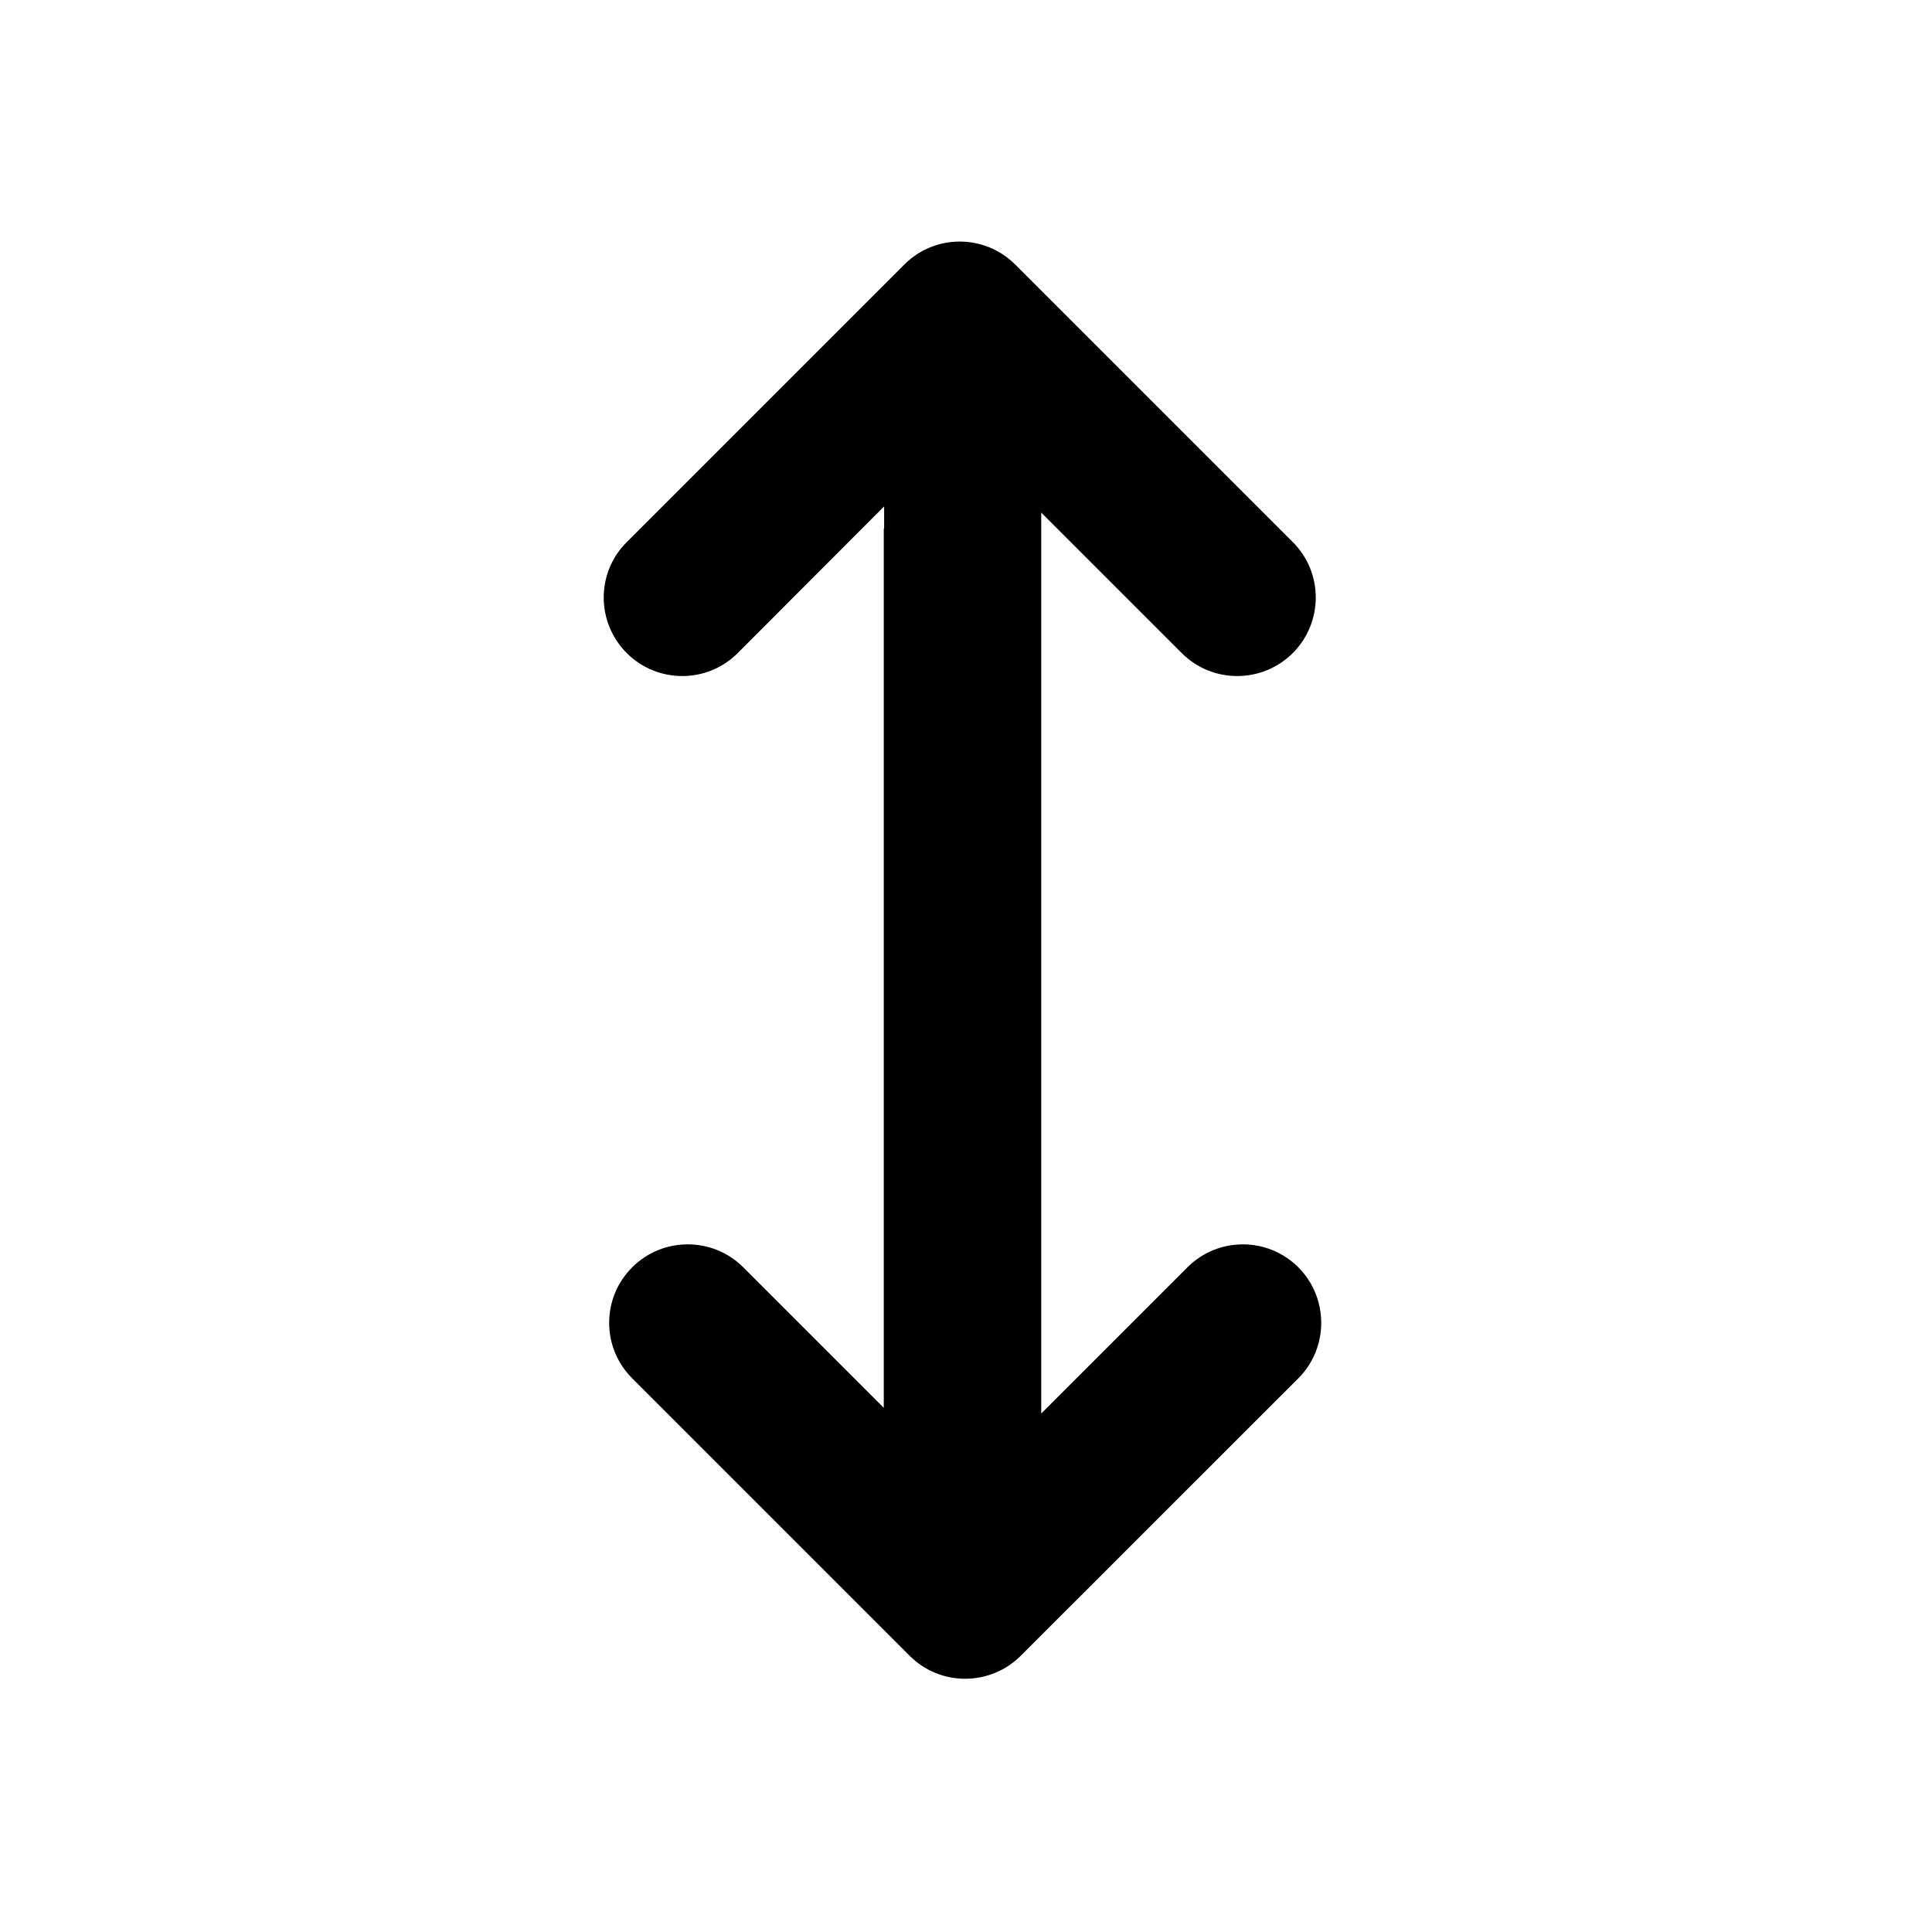
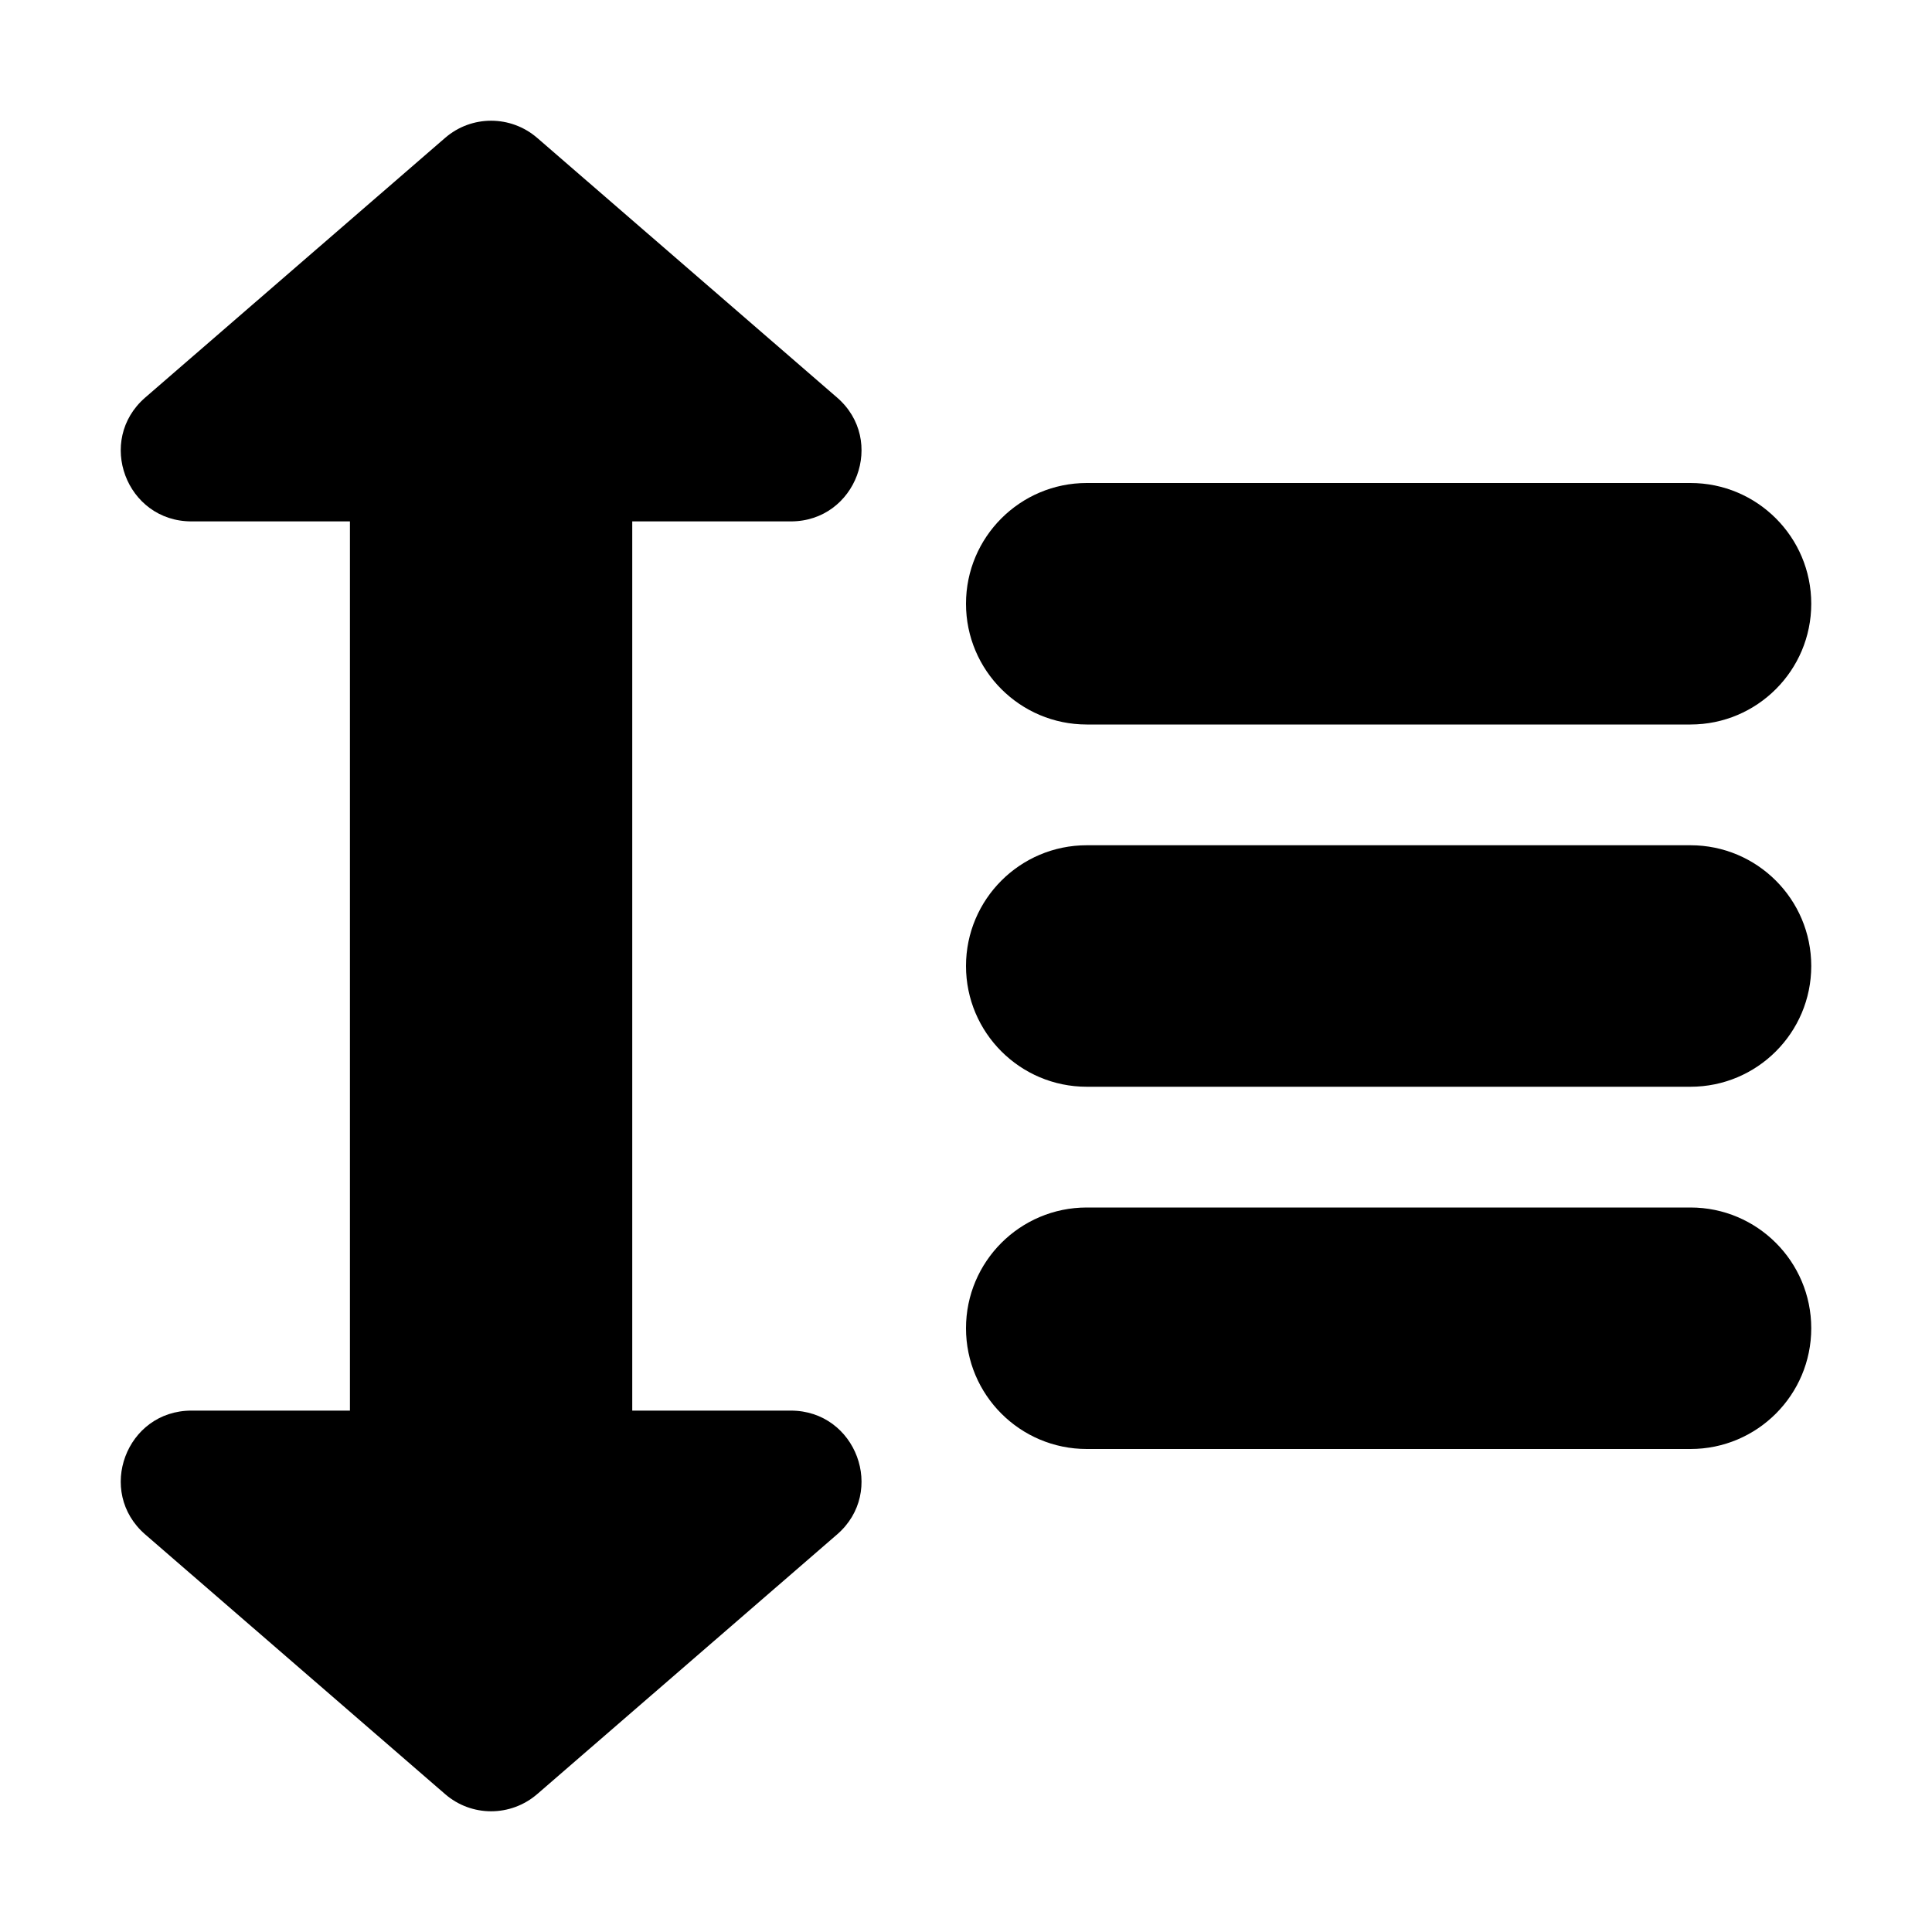
- <svg xmlns="http://www.w3.org/2000/svg" width="16px" height="16px" viewBox="0 0 16 16" version="1.1">
-   <g id="Glyphs-/-Sorting-/-Unsorted" stroke="none" stroke-width="1" fill="none" fill-rule="evenodd">
-     <path d="M10.752,10.495 C10.498,10.242 10.088,10.242 9.834,10.495 L8.623,11.706 L8.623,4.245 L9.787,5.409 C10.04,5.662 10.451,5.662 10.706,5.409 C10.96,5.154 10.96,4.742 10.706,4.489 L8.408,2.191 C8.153,1.937 7.742,1.937 7.489,2.191 L5.191,4.489 C4.936,4.742 4.936,5.154 5.191,5.409 C5.444,5.662 5.856,5.662 6.109,5.409 L7.322,4.194 L7.322,4.37 C7.322,4.375 7.319,4.38 7.319,4.386 L7.319,11.659 L6.155,10.495 C5.902,10.242 5.489,10.242 5.236,10.495 C4.981,10.749 4.981,11.161 5.236,11.415 L7.534,13.713 C7.787,13.966 8.198,13.966 8.453,13.713 L10.752,11.415 C11.005,11.162 11.005,10.749 10.752,10.495" id="Fill-1" fill="#000000" />
-   </g>
+ <svg xmlns="http://www.w3.org/2000/svg" width="16" height="16" viewBox="0 0 16 16" fill="none">
+   <path d="M3.685 1.143C3.904 0.952 4.23 0.952 4.45 1.143L6.932 3.292C7.341 3.646 7.09 4.318 6.549 4.318H5.236L5.236 11.682H6.549C7.09 11.682 7.341 12.354 6.932 12.708L4.45 14.857C4.23 15.048 3.904 15.048 3.685 14.857L1.203 12.708C0.794 12.354 1.044 11.682 1.586 11.682H2.898V11.674L2.898 11.67L2.898 4.318H1.586C1.044 4.318 0.794 3.646 1.203 3.292L3.685 1.143Z" fill="#000000" />
+   <path d="M8 8C8 7.448 8.448 7 9 7H14C14.552 7 15 7.448 15 8C15 8.552 14.552 9 14 9H9C8.448 9 8 8.552 8 8Z" fill="#000000" />
+   <path d="M9 4C8.448 4 8 4.448 8 5C8 5.552 8.448 6 9 6H14C14.552 6 15 5.552 15 5C15 4.448 14.552 4 14 4H9Z" fill="#000000" />
+   <path d="M8 11C8 10.448 8.448 10 9 10H14C14.552 10 15 10.448 15 11C15 11.552 14.552 12 14 12H9C8.448 12 8 11.552 8 11Z" fill="#000000" />
</svg>
